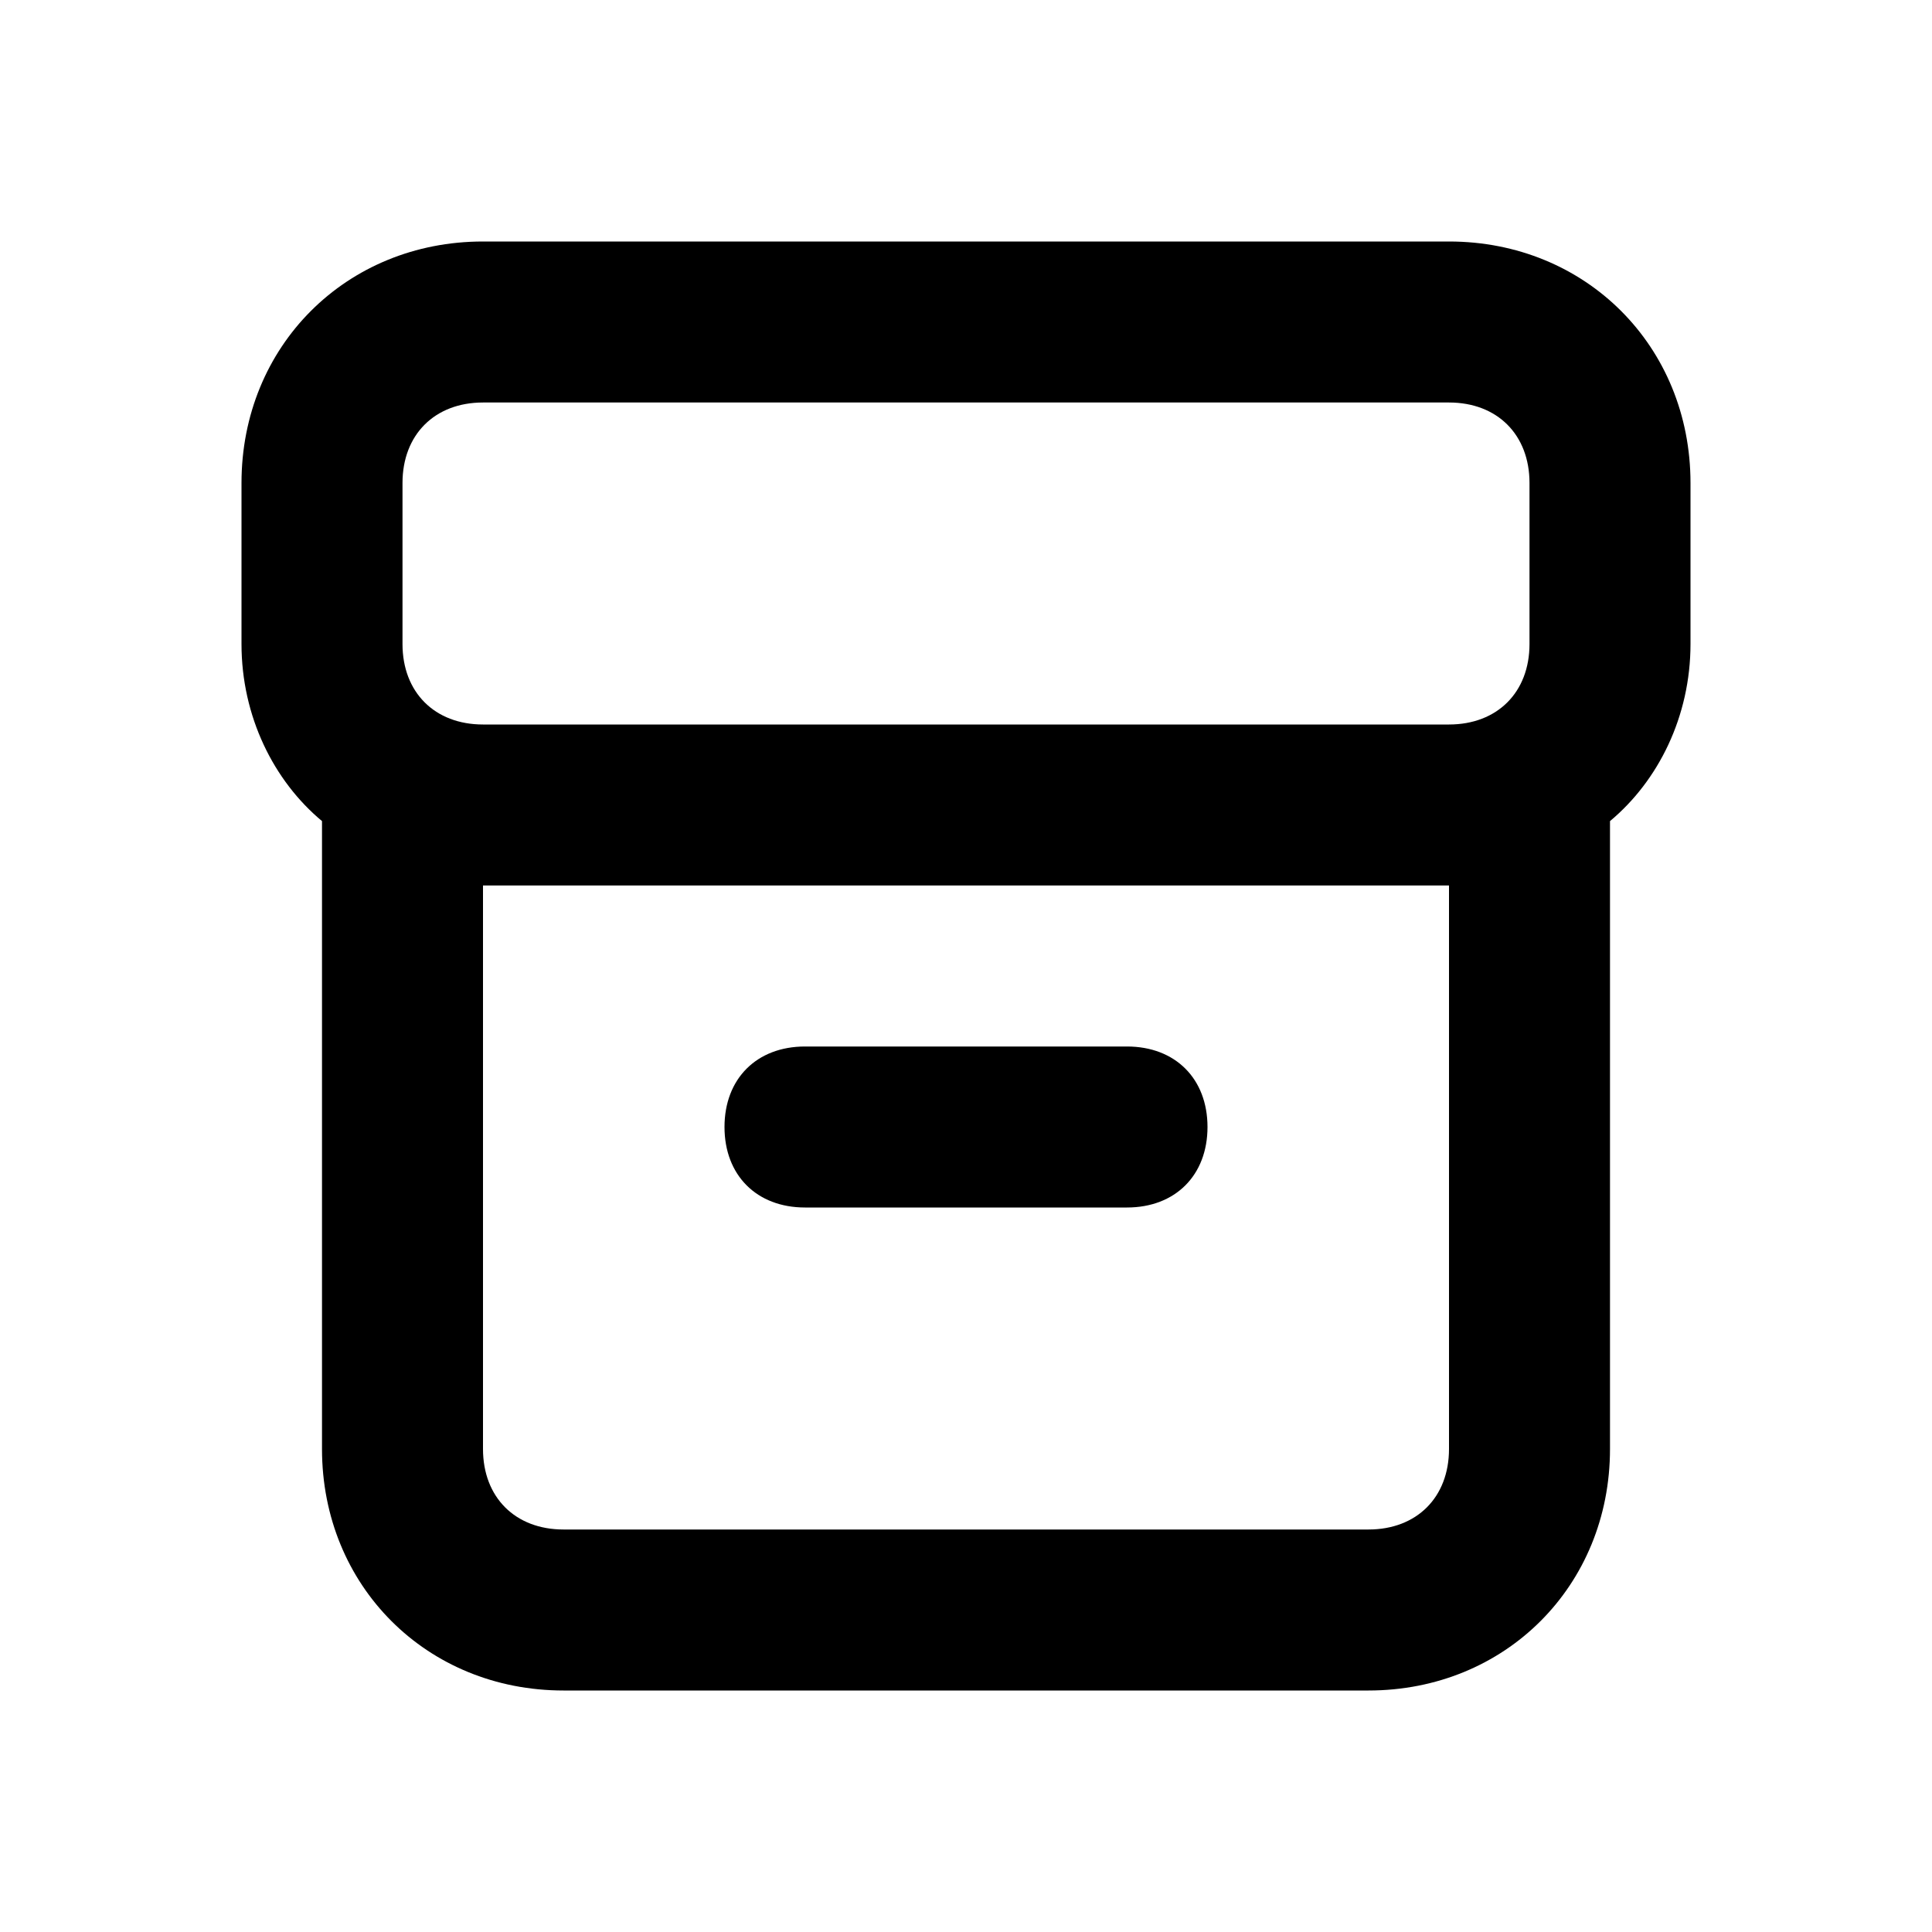
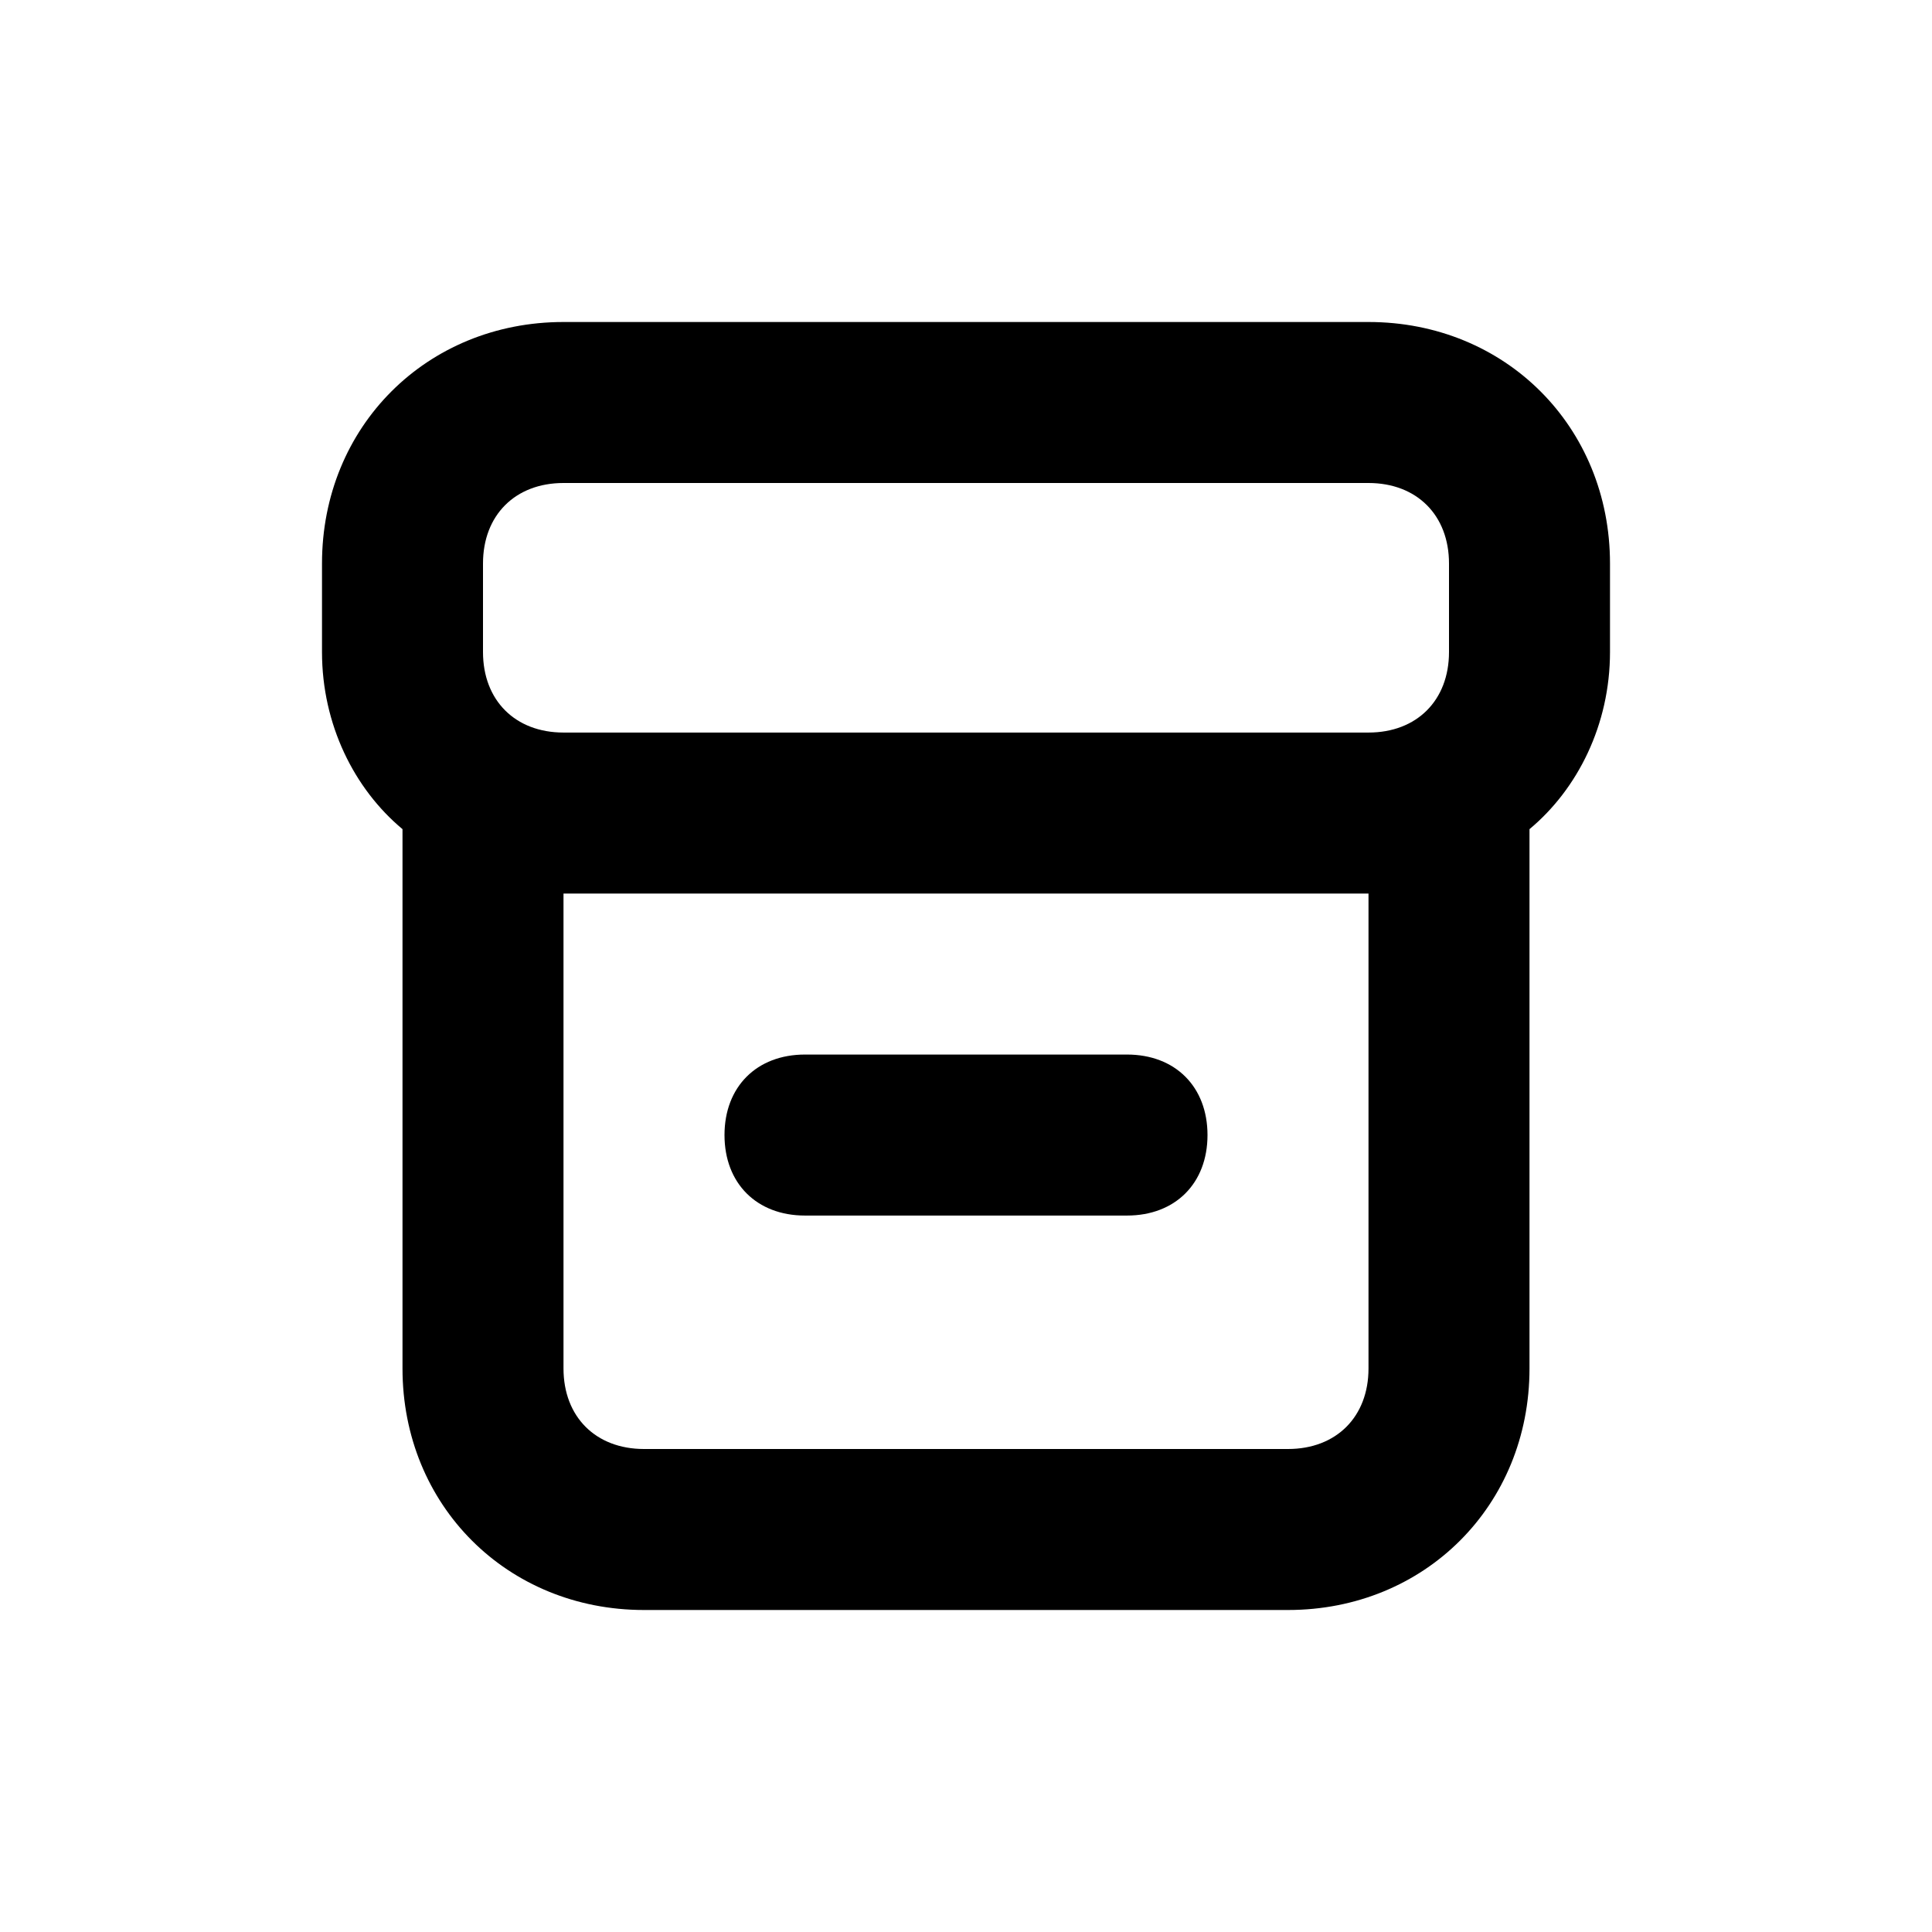
<svg xmlns="http://www.w3.org/2000/svg" version="1.1" id="Layer_1" x="0px" y="0px" viewBox="0 0 24 24" style="enable-background:new 0 0 24 24;" xml:space="preserve">
-   <style type="text/css">
- 	.st0{fill:#A5B2BD;}
- 	.st1{fill:#3197D6;}
- </style>
-   <path d="M4,18c0,1.7,1.3,3,3,3h10c1.7,0,3-1.3,3-3v-7.8c0.6-0.5,1-1.3,1-2.2V6c0-1.7-1.3-3-3-3H6C4.3,3,3,4.3,3,6v2  c0,0.9,0.4,1.7,1,2.2V18z M18,18c0,0.6-0.4,1-1,1H7c-0.6,0-1-0.4-1-1v-7h12V18z M5,6c0-0.6,0.4-1,1-1h12c0.6,0,1,0.4,1,1v2  c0,0.6-0.4,1-1,1H6C5.4,9,5,8.6,5,8V6z" />
-   <path d="M10,15h4c0.6,0,1-0.4,1-1s-0.4-1-1-1h-4c-0.6,0-1,0.4-1,1S9.4,15,10,15z" />
+   <g>
+     <path d="M17,4H7C5.3,4,4,5.3,4,7v1.1c0,0.9,0.4,1.7,1,2.2V17c0,1.7,1.3,3,3,3h8c1.7,0,3-1.3,3-3v-6.7c0.6-0.5,1-1.3,1-2.2V7   C20,5.3,18.7,4,17,4z M6,7c0-0.6,0.4-1,1-1h10c0.6,0,1,0.4,1,1v1.1c0,0.6-0.4,1-1,1H7c-0.6,0-1-0.4-1-1V7z M17,17c0,0.6-0.4,1-1,1   H8c-0.6,0-1-0.4-1-1v-5.9h10V17z" />
+     <path d="M10,15.1h4c0.6,0,1-0.4,1-1s-0.4-1-1-1h-4c-0.6,0-1,0.4-1,1S9.4,15.1,10,15.1z" />
+   </g>
</svg>
